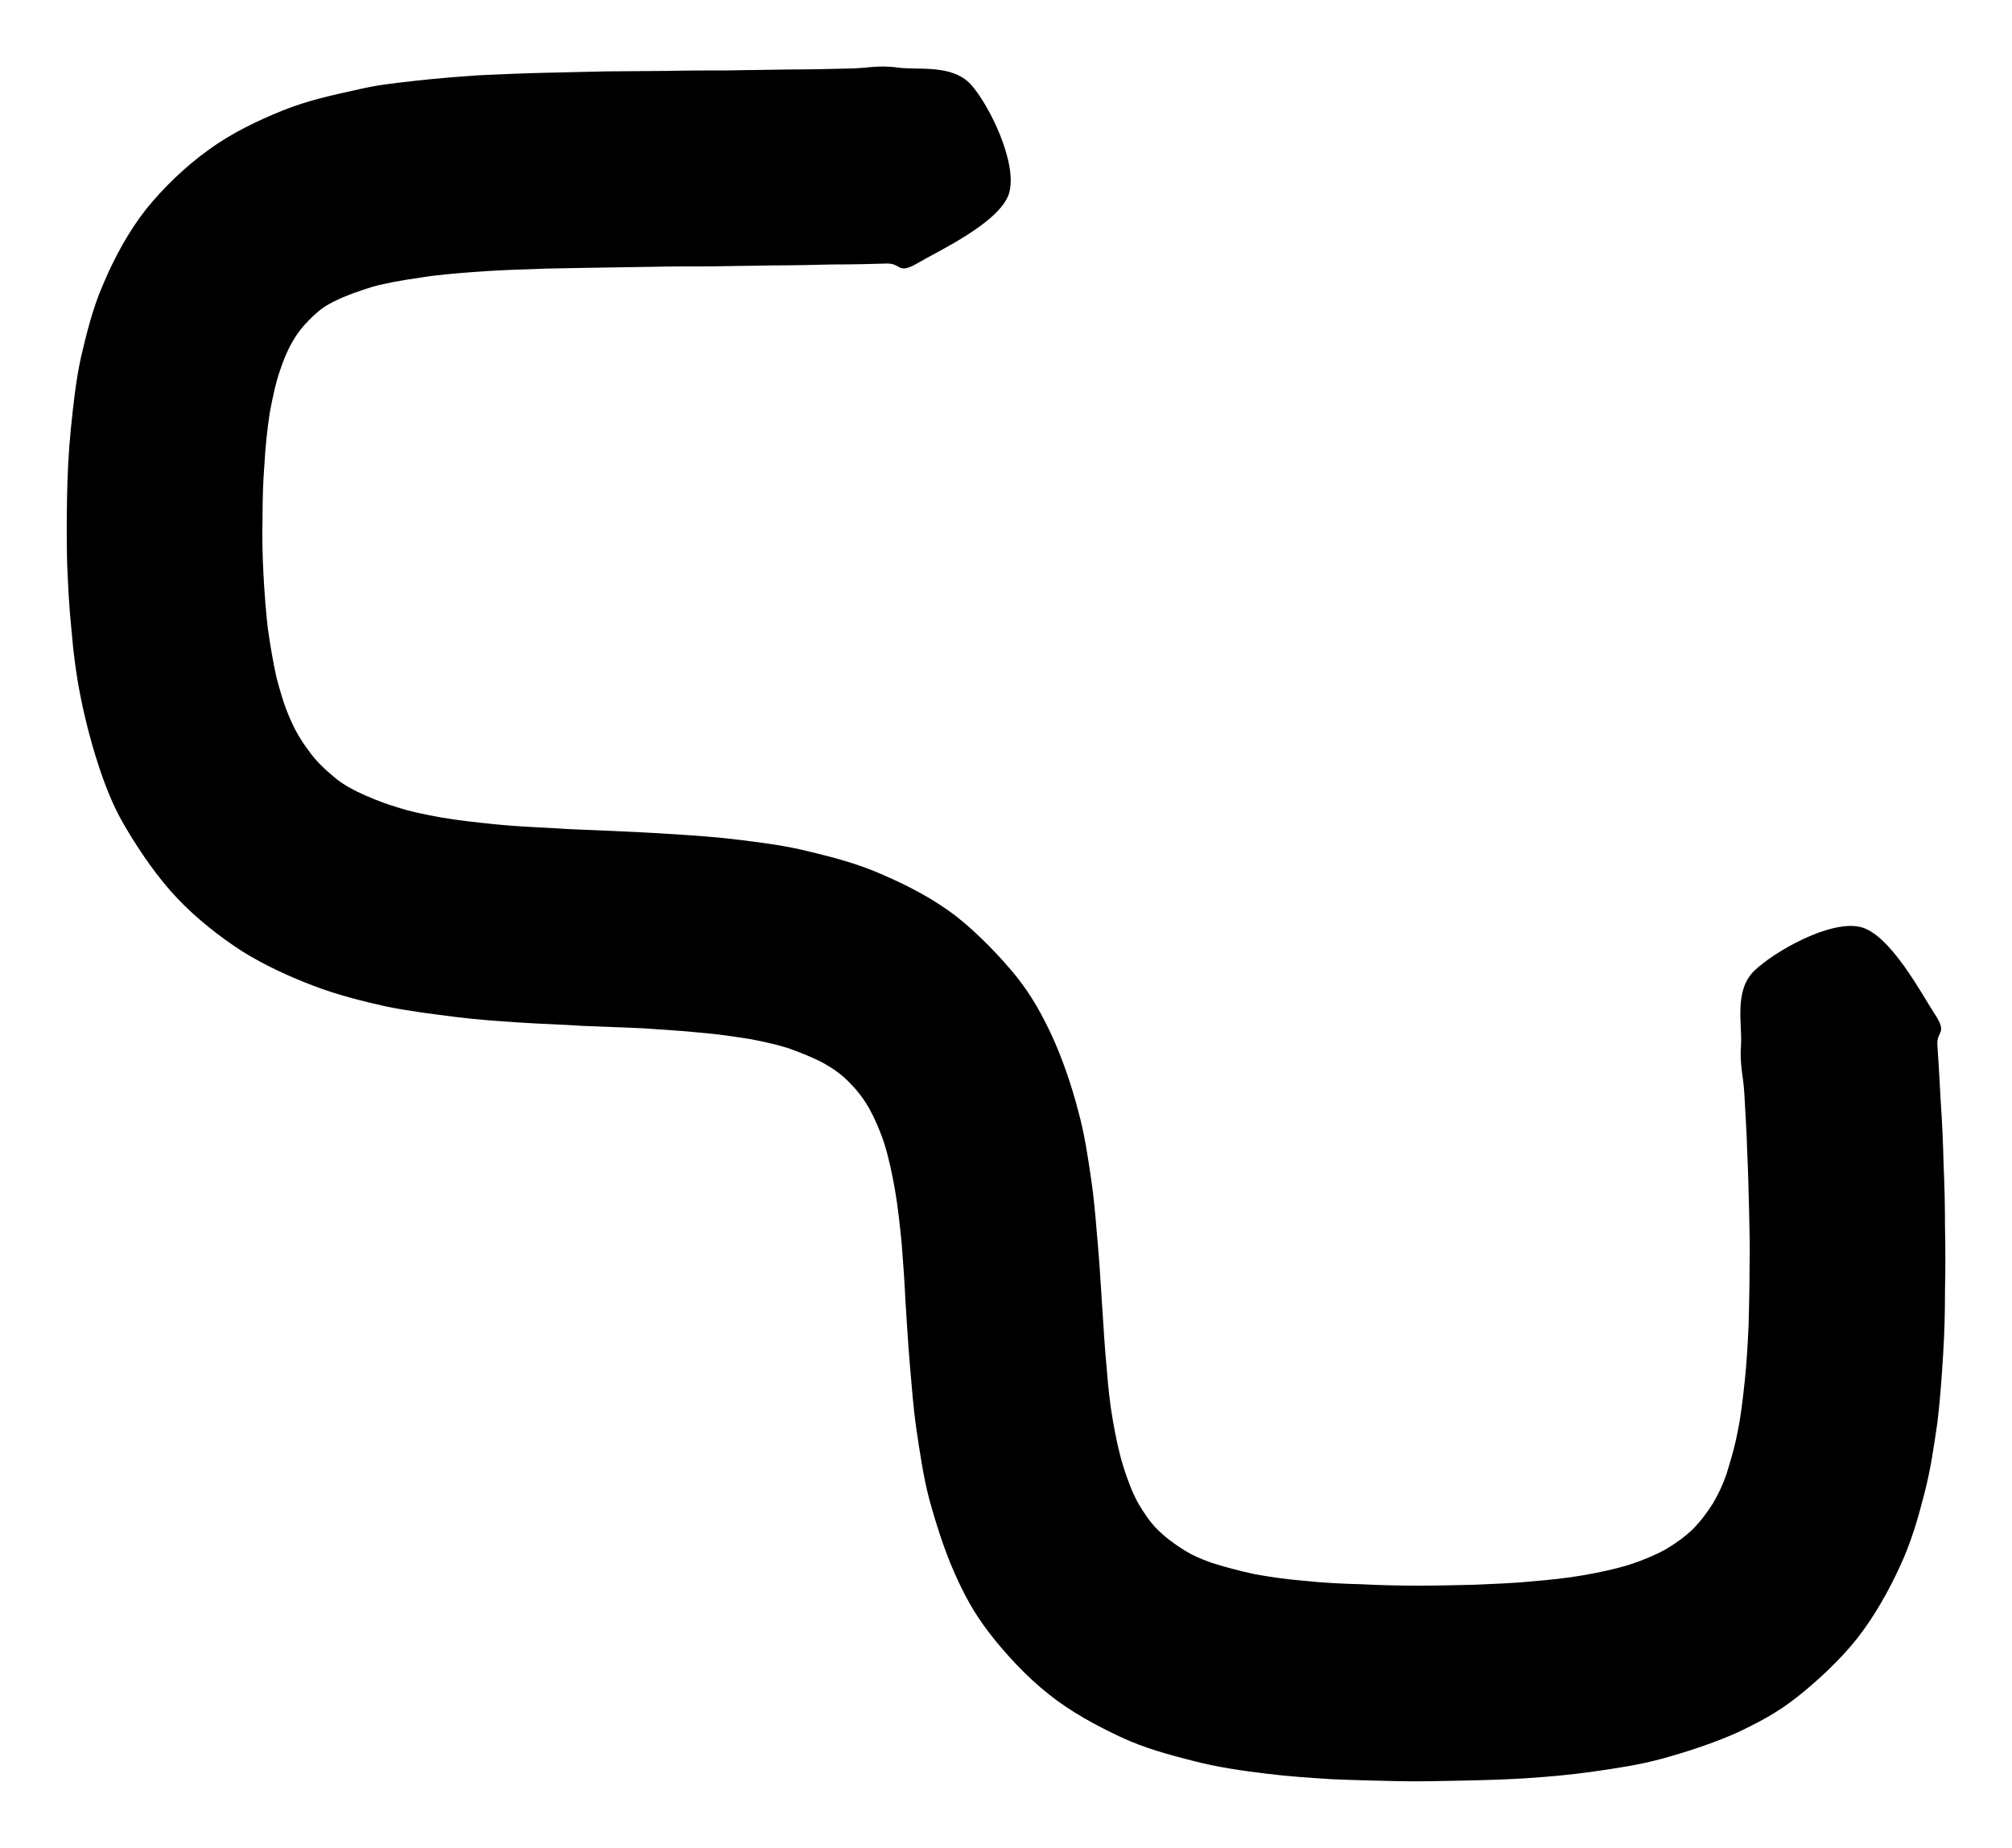
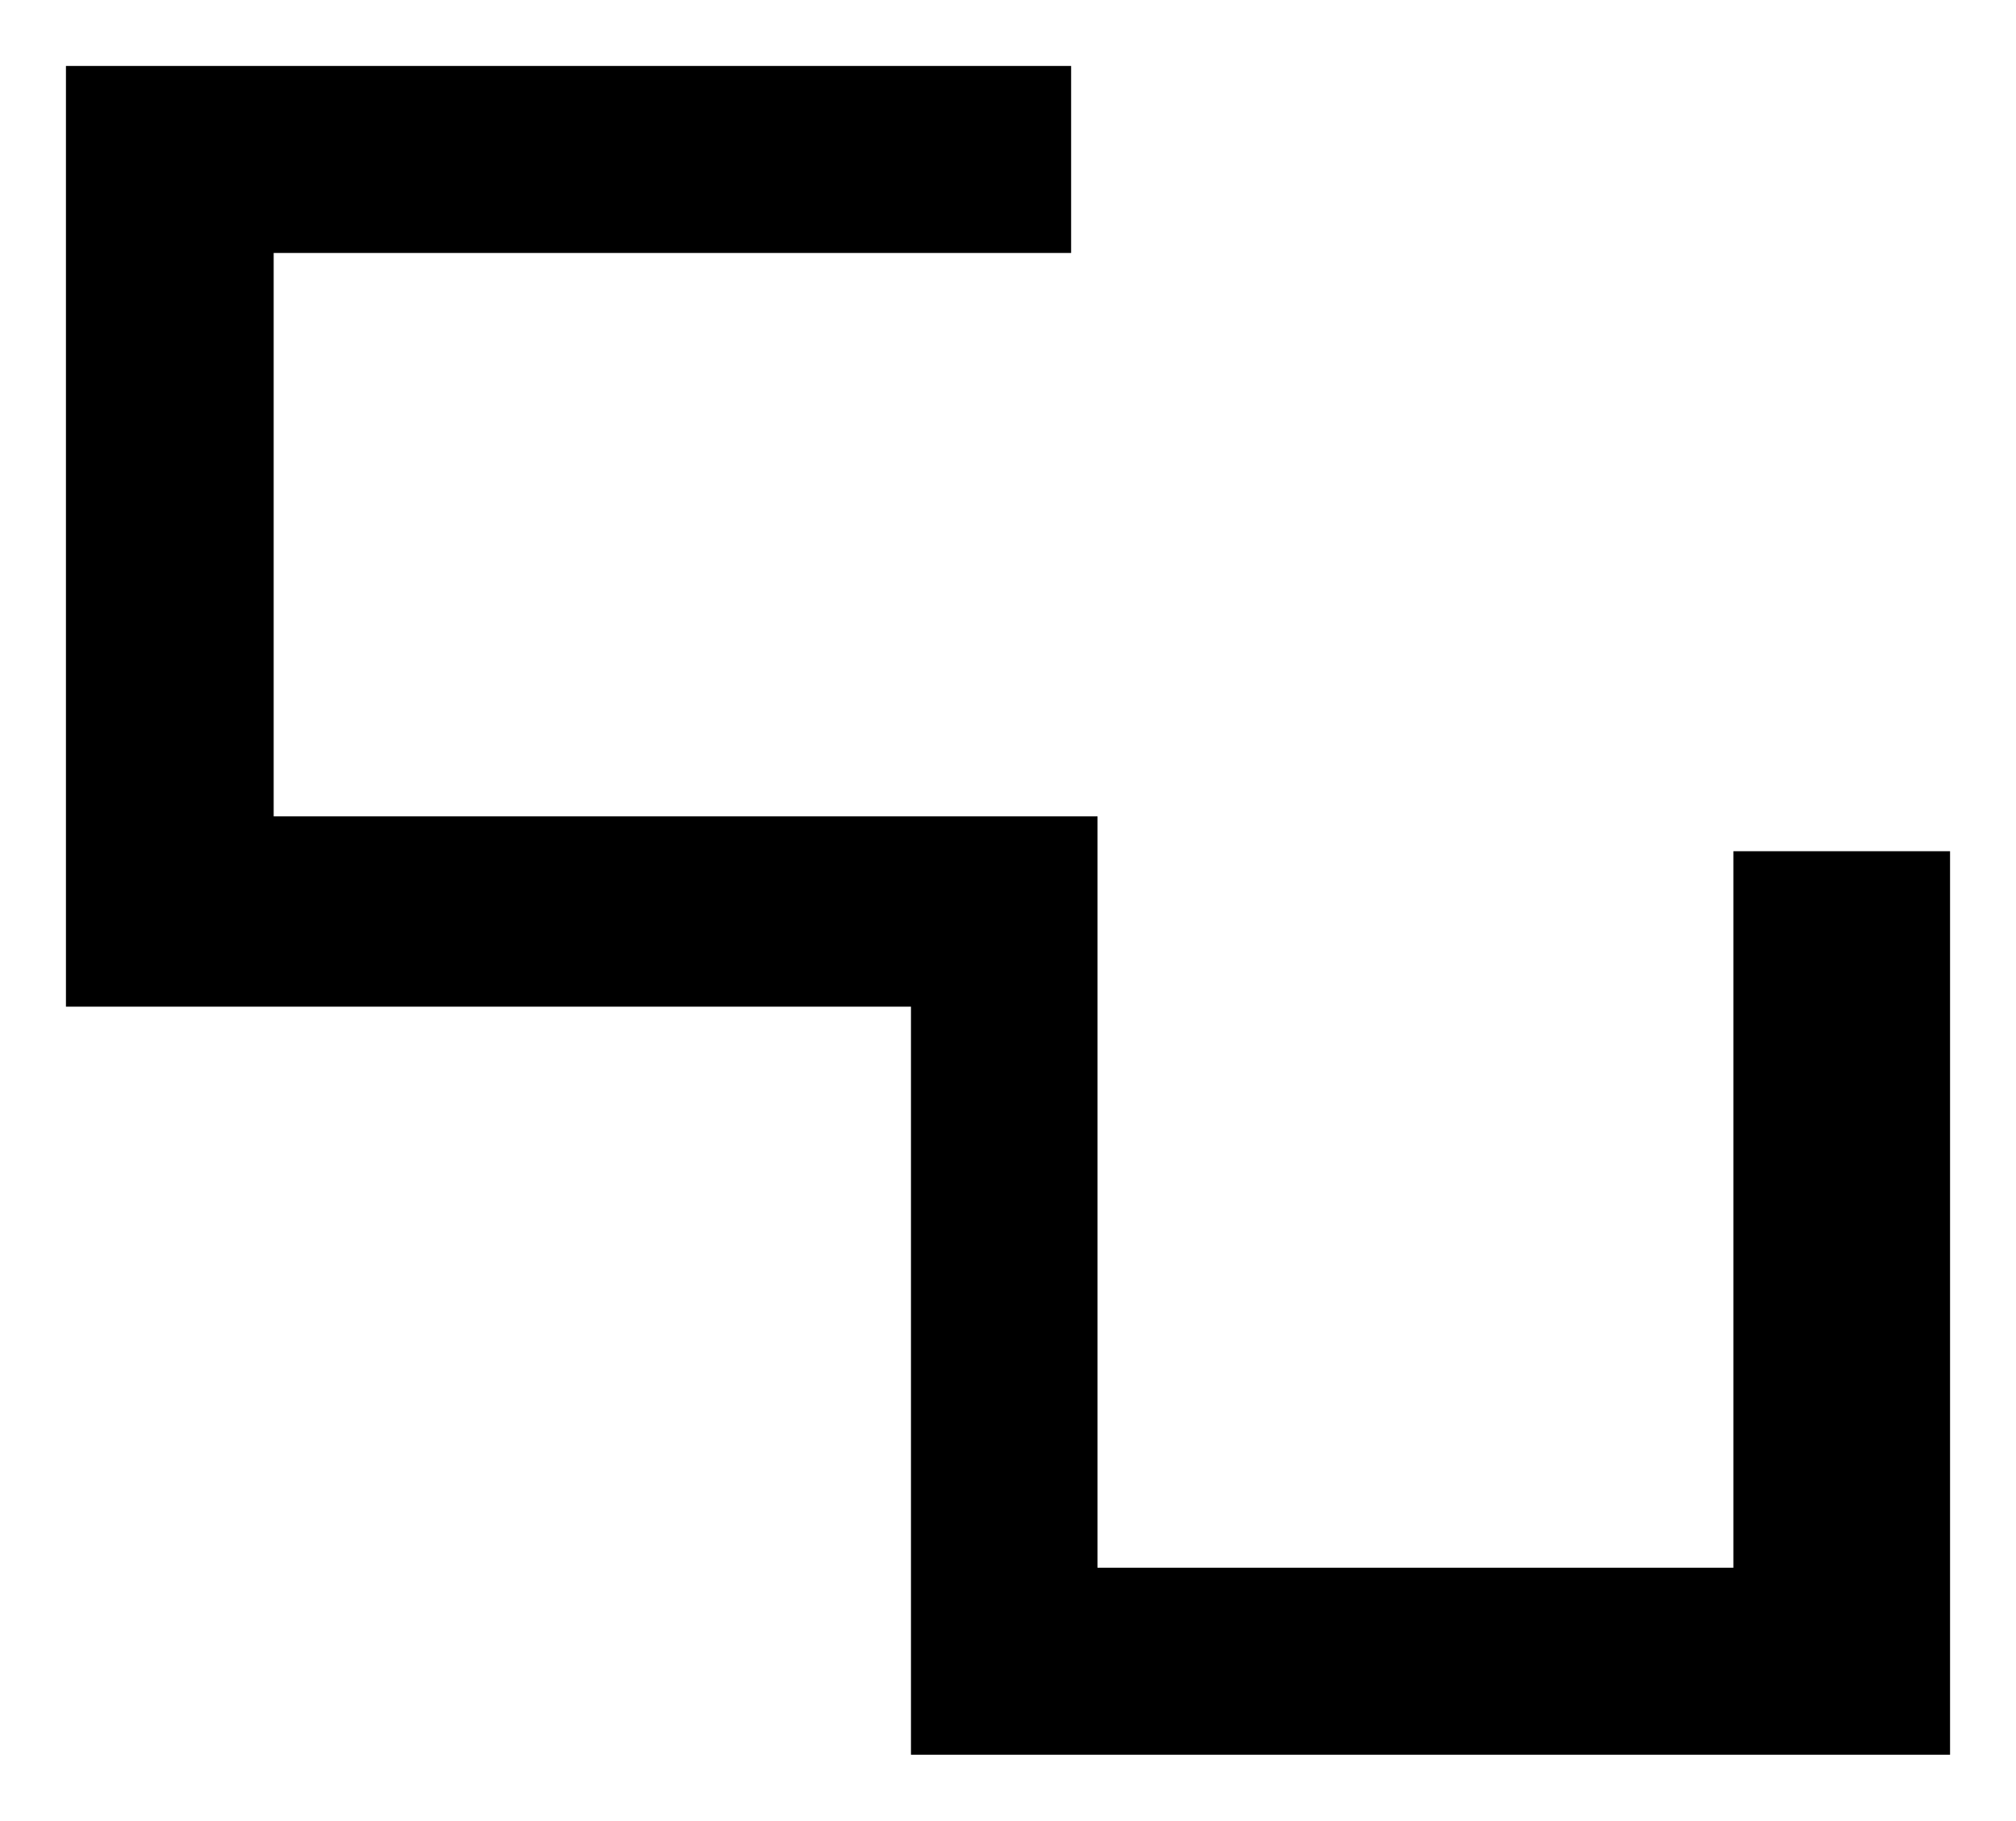
- <svg xmlns="http://www.w3.org/2000/svg" viewBox="0 0 423.096 388.536">
-   <g transform="translate(12.2062,398.2093) scale(0.1,-0.1)" fill="#000000" stroke="none">
-     <path d="M 3947 1849 C 3974 1808 3950 1815 3952 1785 C 3954 1754 3957 1708 3959 1666 C 3962 1624 3964 1579 3965 1535 C 3967 1491 3968 1447 3968 1402 C 3969 1358 3969 1314 3968 1269 C 3968 1224 3967 1179 3964 1133 C 3961 1086 3958 1040 3952 991 C 3945 943 3938 893 3925 843 C 3912 792 3897 739 3873 688 C 3850 638 3820 584 3784 538 C 3748 492 3698 446 3656 413 C 3614 380 3577 361 3531 339 C 3484 318 3427 299 3376 285 C 3326 271 3276 264 3228 257 C 3179 250 3132 246 3086 243 C 3040 240 2995 239 2949 238 C 2904 237 2860 236 2815 237 C 2770 238 2725 239 2679 241 C 2632 244 2586 247 2538 253 C 2489 259 2440 266 2389 279 C 2338 292 2285 306 2234 330 C 2183 354 2129 383 2083 420 C 2037 456 1991 506 1958 549 C 1925 592 1906 628 1885 675 C 1864 722 1846 779 1832 830 C 1819 880 1812 930 1805 977 C 1798 1025 1795 1071 1791 1116 C 1787 1161 1785 1204 1782 1246 C 1780 1289 1777 1330 1774 1368 C 1770 1408 1766 1445 1760 1480 C 1754 1514 1747 1547 1738 1576 C 1729 1604 1718 1629 1706 1651 C 1694 1672 1681 1689 1665 1705 C 1650 1721 1632 1734 1611 1746 C 1589 1758 1561 1769 1536 1778 C 1510 1786 1488 1791 1457 1797 C 1426 1802 1386 1808 1348 1811 C 1310 1815 1270 1817 1229 1820 C 1188 1822 1146 1823 1103 1825 C 1060 1828 1017 1829 972 1832 C 927 1835 881 1838 834 1844 C 787 1850 738 1856 689 1866 C 640 1877 588 1890 538 1909 C 488 1928 435 1952 387 1982 C 339 2013 291 2051 251 2093 C 211 2135 174 2189 147 2234 C 120 2278 105 2315 89 2361 C 73 2408 58 2464 48 2514 C 38 2563 32 2612 28 2660 C 23 2707 21 2754 19 2800 C 18 2847 18 2892 19 2939 C 20 2986 22 3032 27 3081 C 32 3129 37 3179 48 3230 C 60 3281 73 3335 96 3387 C 118 3439 148 3495 185 3542 C 222 3588 270 3634 318 3668 C 366 3703 421 3729 473 3750 C 525 3771 581 3783 627 3793 C 673 3804 706 3807 749 3812 C 793 3817 843 3821 888 3824 C 934 3826 978 3828 1022 3829 C 1066 3830 1110 3831 1153 3832 C 1196 3832 1239 3833 1282 3833 C 1325 3834 1367 3834 1410 3834 C 1452 3835 1495 3835 1537 3836 C 1579 3836 1624 3837 1662 3838 C 1700 3838 1722 3846 1766 3840 C 1808 3834 1880 3848 1920 3804 C 1959 3760 2018 3639 2000 3576 C 1981 3514 1850 3454 1808 3429 C 1765 3404 1774 3428 1744 3428 C 1714 3427 1669 3426 1628 3426 C 1587 3425 1543 3424 1500 3424 C 1457 3423 1414 3423 1371 3422 C 1329 3422 1286 3422 1244 3421 C 1201 3420 1159 3420 1117 3419 C 1075 3418 1033 3418 992 3416 C 952 3415 911 3413 872 3410 C 833 3407 795 3404 760 3398 C 724 3393 690 3387 661 3379 C 632 3370 604 3360 584 3350 C 563 3340 552 3332 538 3319 C 524 3306 510 3291 498 3272 C 486 3253 476 3231 467 3204 C 458 3178 451 3146 445 3113 C 440 3080 436 3043 434 3006 C 431 2969 430 2929 430 2891 C 429 2852 430 2812 432 2774 C 434 2736 437 2697 441 2662 C 446 2626 452 2591 459 2559 C 467 2528 476 2498 487 2473 C 498 2447 511 2425 526 2405 C 540 2385 558 2367 575 2353 C 592 2338 606 2329 628 2318 C 651 2307 679 2295 709 2286 C 739 2276 773 2269 807 2263 C 842 2257 880 2253 918 2249 C 957 2245 997 2243 1038 2241 C 1079 2238 1121 2237 1164 2235 C 1207 2233 1251 2231 1296 2228 C 1341 2225 1387 2222 1434 2216 C 1482 2210 1531 2204 1582 2191 C 1632 2179 1685 2165 1736 2142 C 1787 2120 1841 2092 1888 2056 C 1934 2020 1982 1970 2016 1928 C 2049 1886 2069 1849 2091 1802 C 2112 1756 2132 1698 2145 1647 C 2159 1597 2166 1547 2173 1499 C 2180 1451 2183 1405 2187 1360 C 2191 1315 2193 1272 2196 1230 C 2199 1188 2201 1146 2205 1107 C 2208 1068 2212 1030 2218 996 C 2224 961 2231 928 2240 899 C 2249 870 2259 844 2271 822 C 2284 800 2296 782 2312 766 C 2328 750 2347 736 2366 724 C 2385 712 2401 705 2426 696 C 2451 688 2484 679 2517 672 C 2550 666 2586 661 2623 658 C 2660 654 2700 652 2740 651 C 2779 649 2820 648 2860 648 C 2900 648 2941 649 2981 650 C 3021 652 3061 653 3099 657 C 3136 660 3174 664 3208 670 C 3242 676 3275 683 3304 692 C 3332 701 3358 712 3380 724 C 3402 737 3420 750 3437 766 C 3453 782 3468 802 3480 821 C 3491 840 3499 856 3508 881 C 3516 907 3526 939 3532 972 C 3539 1005 3543 1042 3547 1079 C 3551 1116 3553 1155 3555 1195 C 3556 1234 3557 1275 3557 1316 C 3558 1356 3557 1397 3556 1438 C 3555 1480 3554 1521 3552 1562 C 3551 1602 3548 1646 3546 1683 C 3544 1720 3536 1742 3539 1785 C 3542 1827 3524 1898 3566 1940 C 3608 1981 3726 2048 3790 2033 C 3853 2018 3920 1890 3947 1849 Z" />
+ <svg xmlns="http://www.w3.org/2000/svg" viewBox="0 0 428 386.5">
+   <g transform="translate(14,396.3) scale(0.1,-0.1)" fill="#000000" stroke="none">
+     <path d="M 0 3823 L 0 1826 L 1794 1826 L 1794 238 L 4000 238 L 4000 2156 L 3540 2156 L 3540 635 L 2190 635 L 2190 2230 L 441 2230 L 441 3426 L 2134 3426 L 2134 3823 Z" />
  </g>
</svg>
